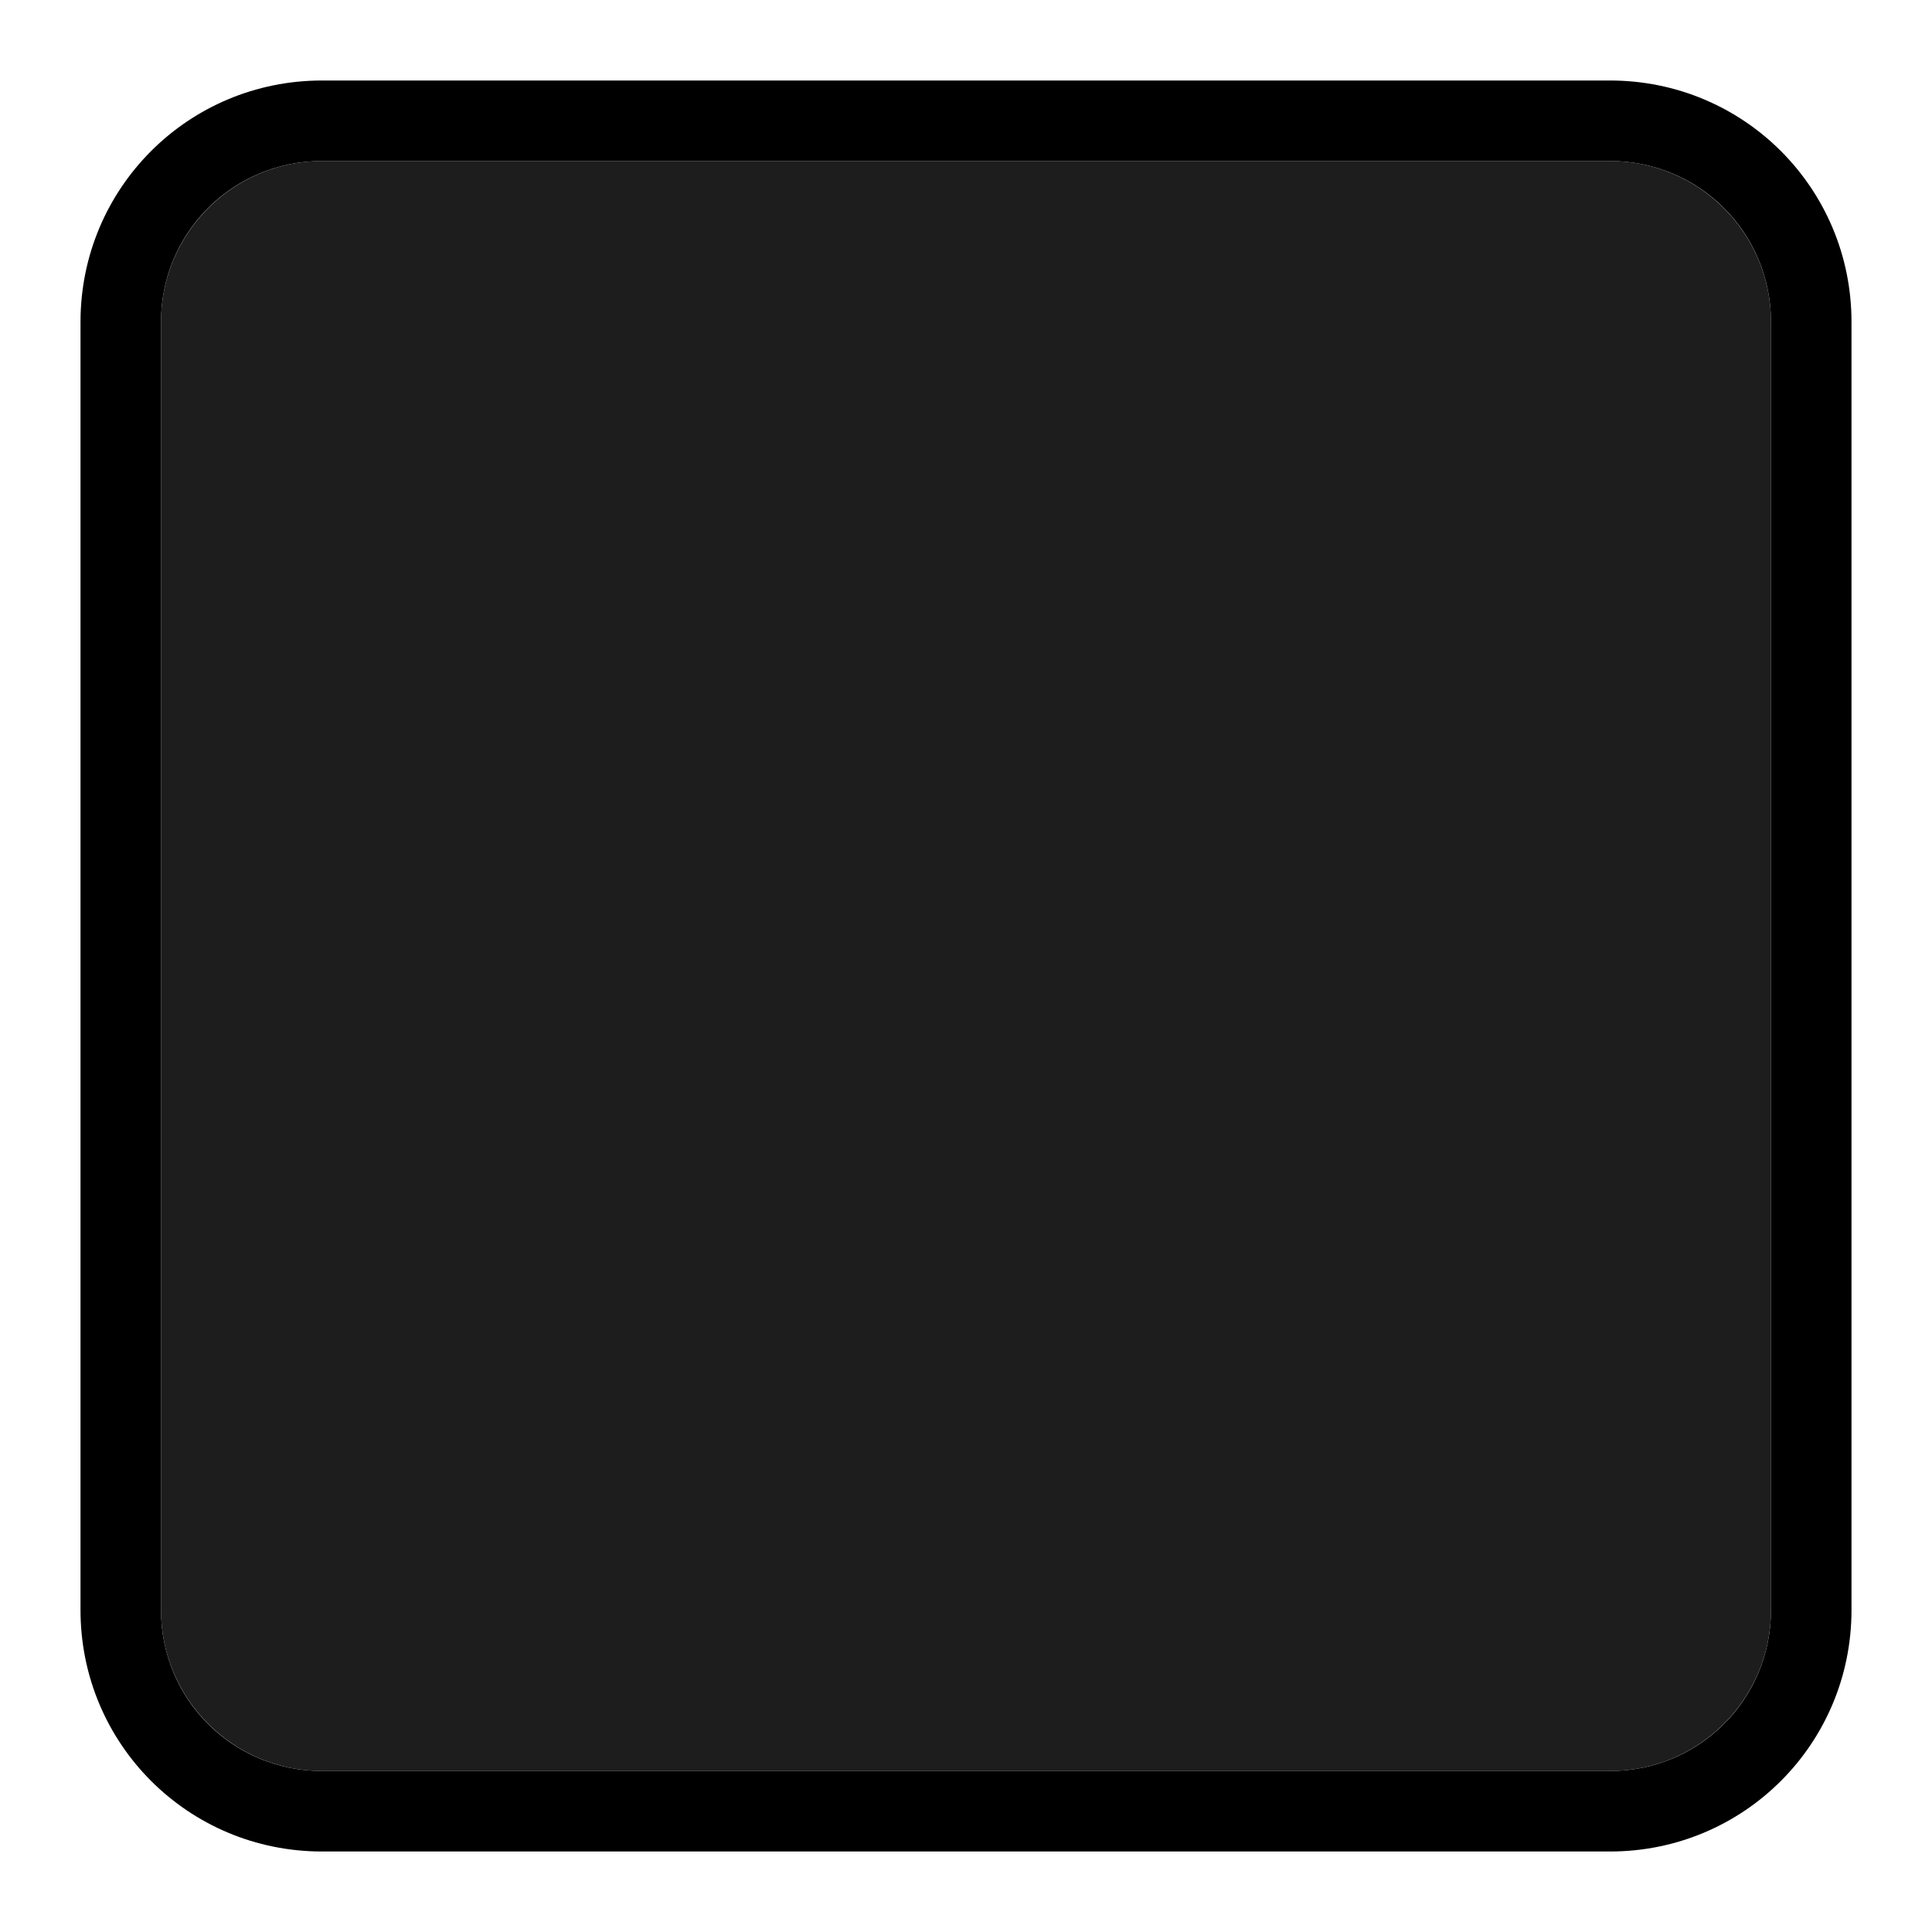
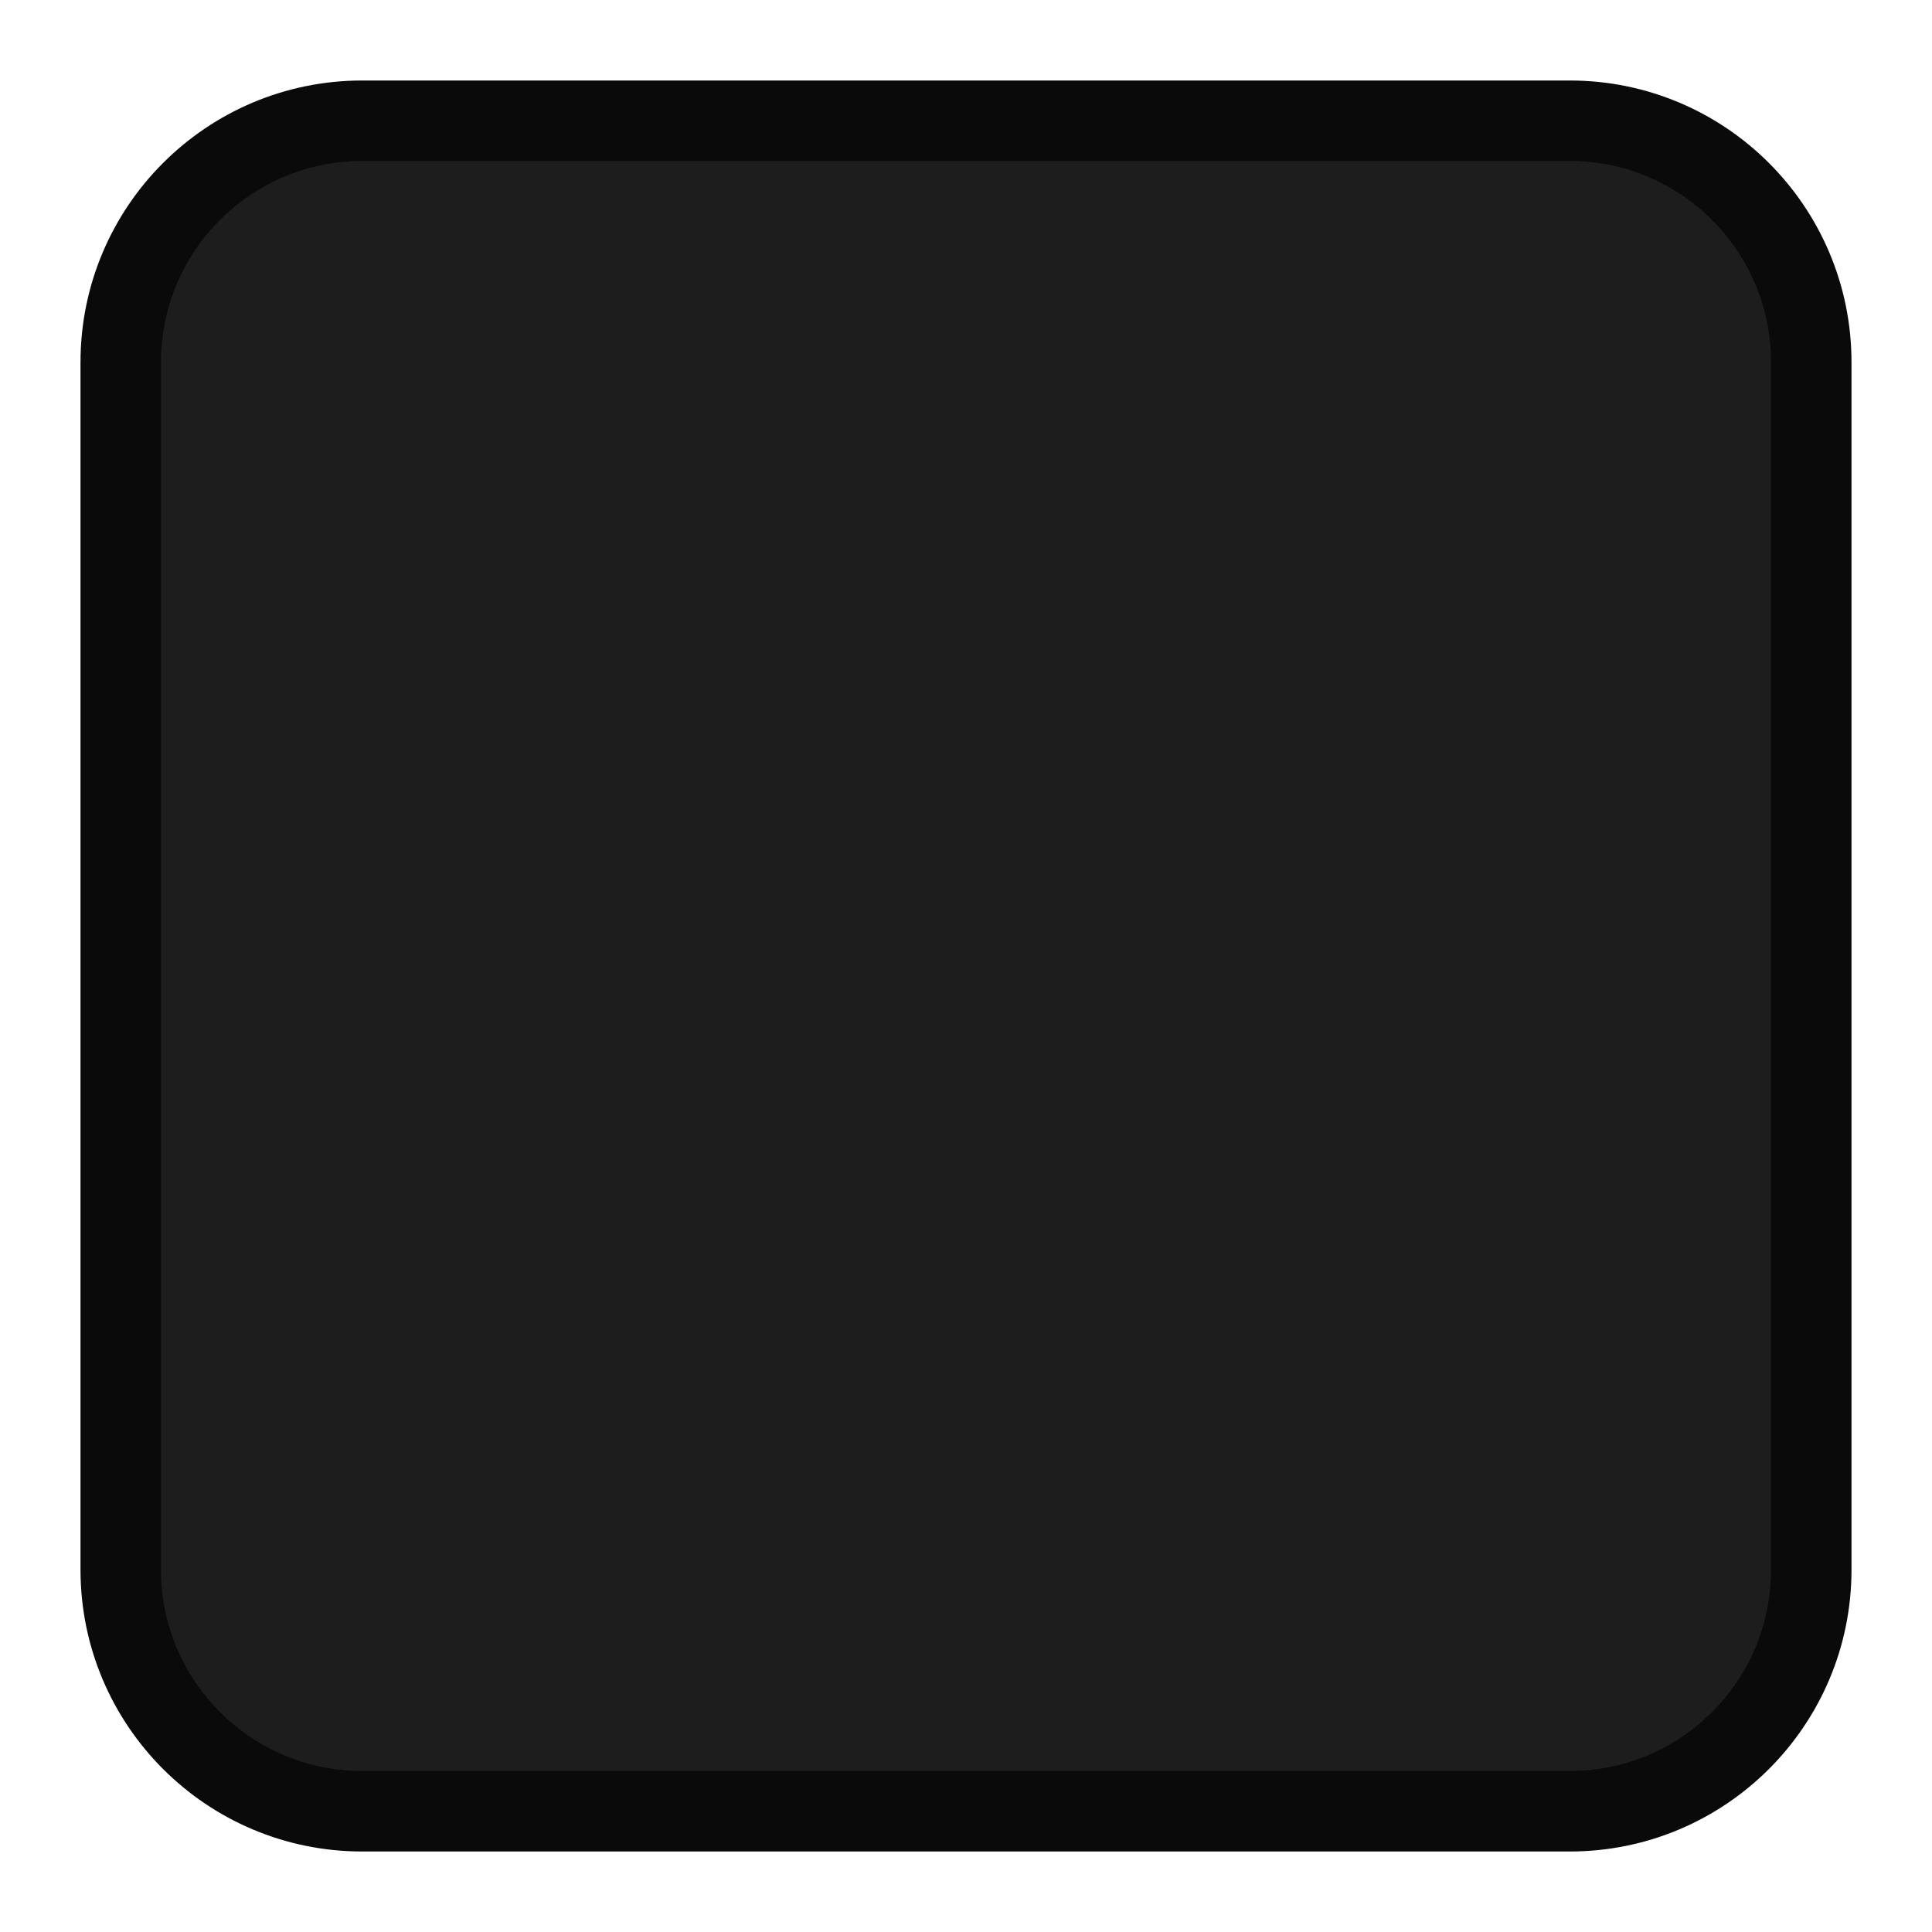
<svg xmlns="http://www.w3.org/2000/svg" width="24" height="24" id="svg11300" version="1.0" style="display:inline;enable-background:new">
  <defs id="defs3" />
  <g style="display:inline" id="layer1" transform="translate(0,-276)">
-     <rect style="opacity:0.96;fill:#141414;fill-opacity:1;stroke:none" id="rect3003" width="20" height="20" x="2" y="278" ry="2" rx="2" />
-     <path style="opacity:1;fill:#000000;fill-opacity:1;stroke:none" d="m 4,277 c -1.662,0 -3,1.338 -3,3 l 0,16 c 0,1.662 1.338,3 3,3 l 16,0 c 1.662,0 3,-1.338 3,-3 l 0,-16 c 0,-1.662 -1.338,-3 -3,-3 z m 0,1 16,0 c 1.108,0 2,0.892 2,2 l 0,16 c 0,1.108 -0.892,2 -2,2 l -16,0 c -1.108,0 -2,-0.892 -2,-2 l 0,-16 c 0,-1.108 0.892,-2 2,-2 z" id="rect7036" />
+     <rect style="opacity:0.96;fill:#141414;fill-opacity:1;stroke:#000000;stroke-width:1;stroke-miterlimit:4;stroke-dasharray:none;stroke-opacity:1" id="rect3003" width="21" height="21" x="1.5" y="277.5" ry="3" rx="3" />
  </g>
</svg>
